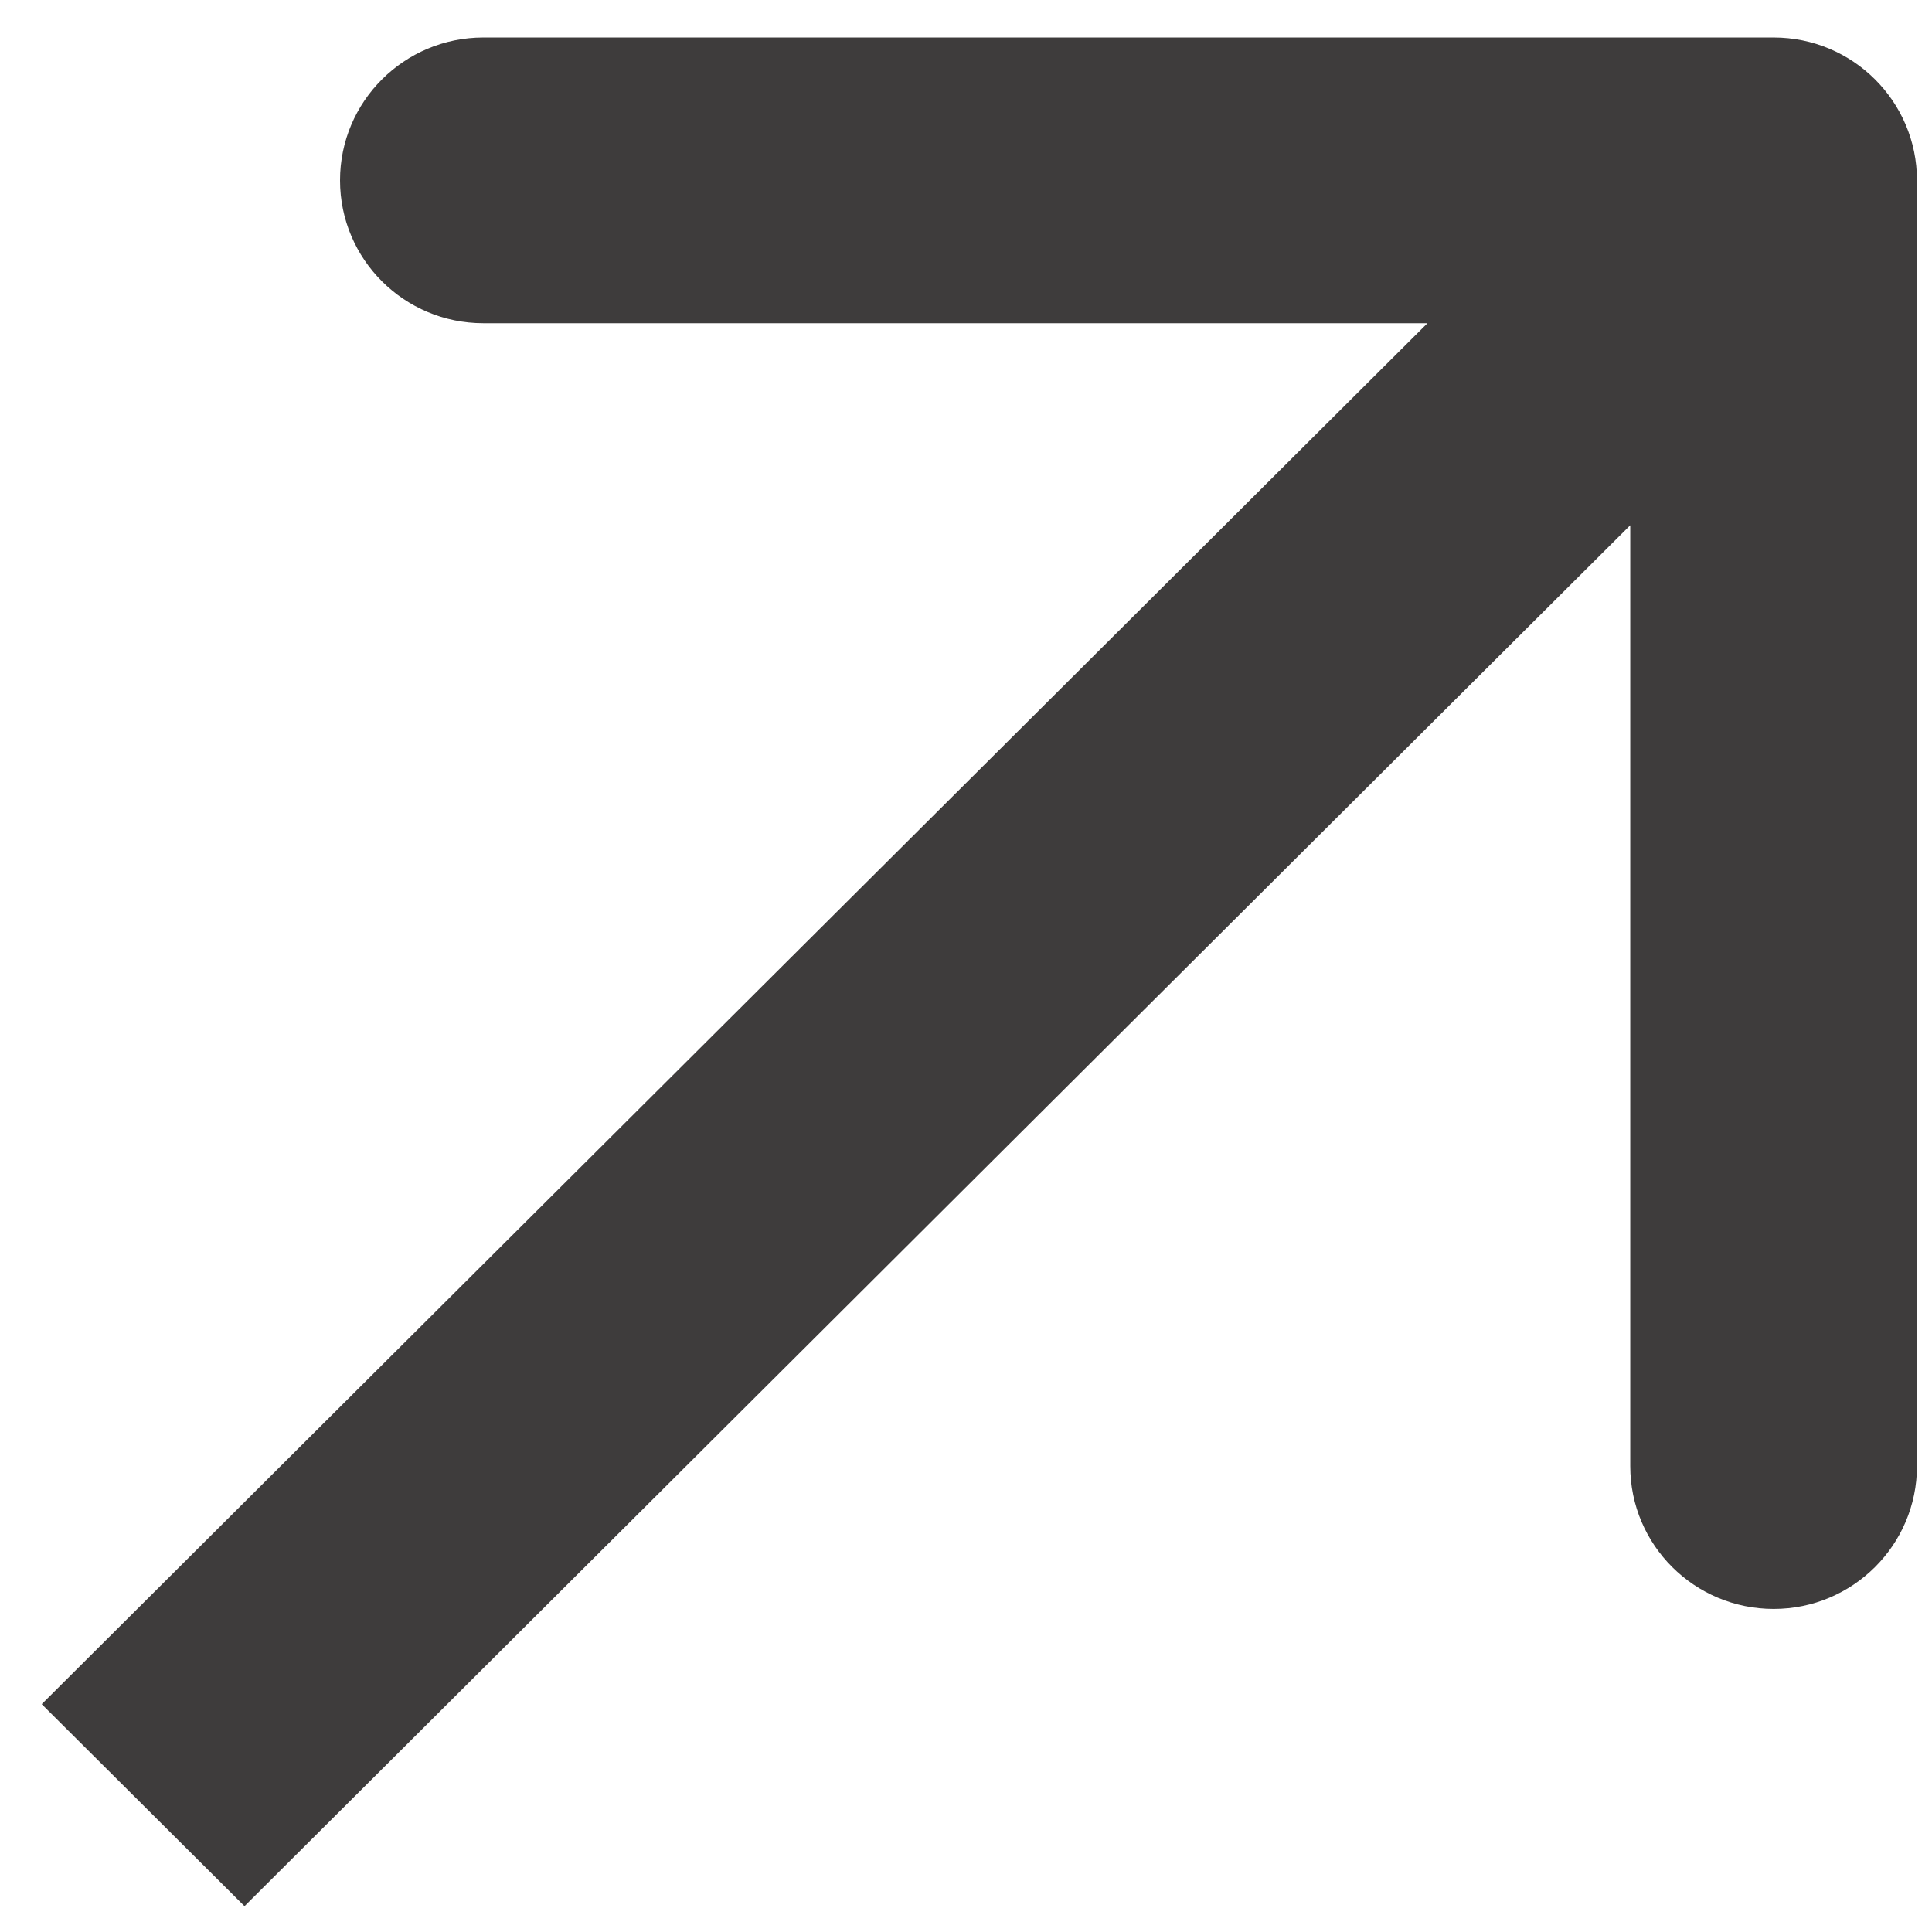
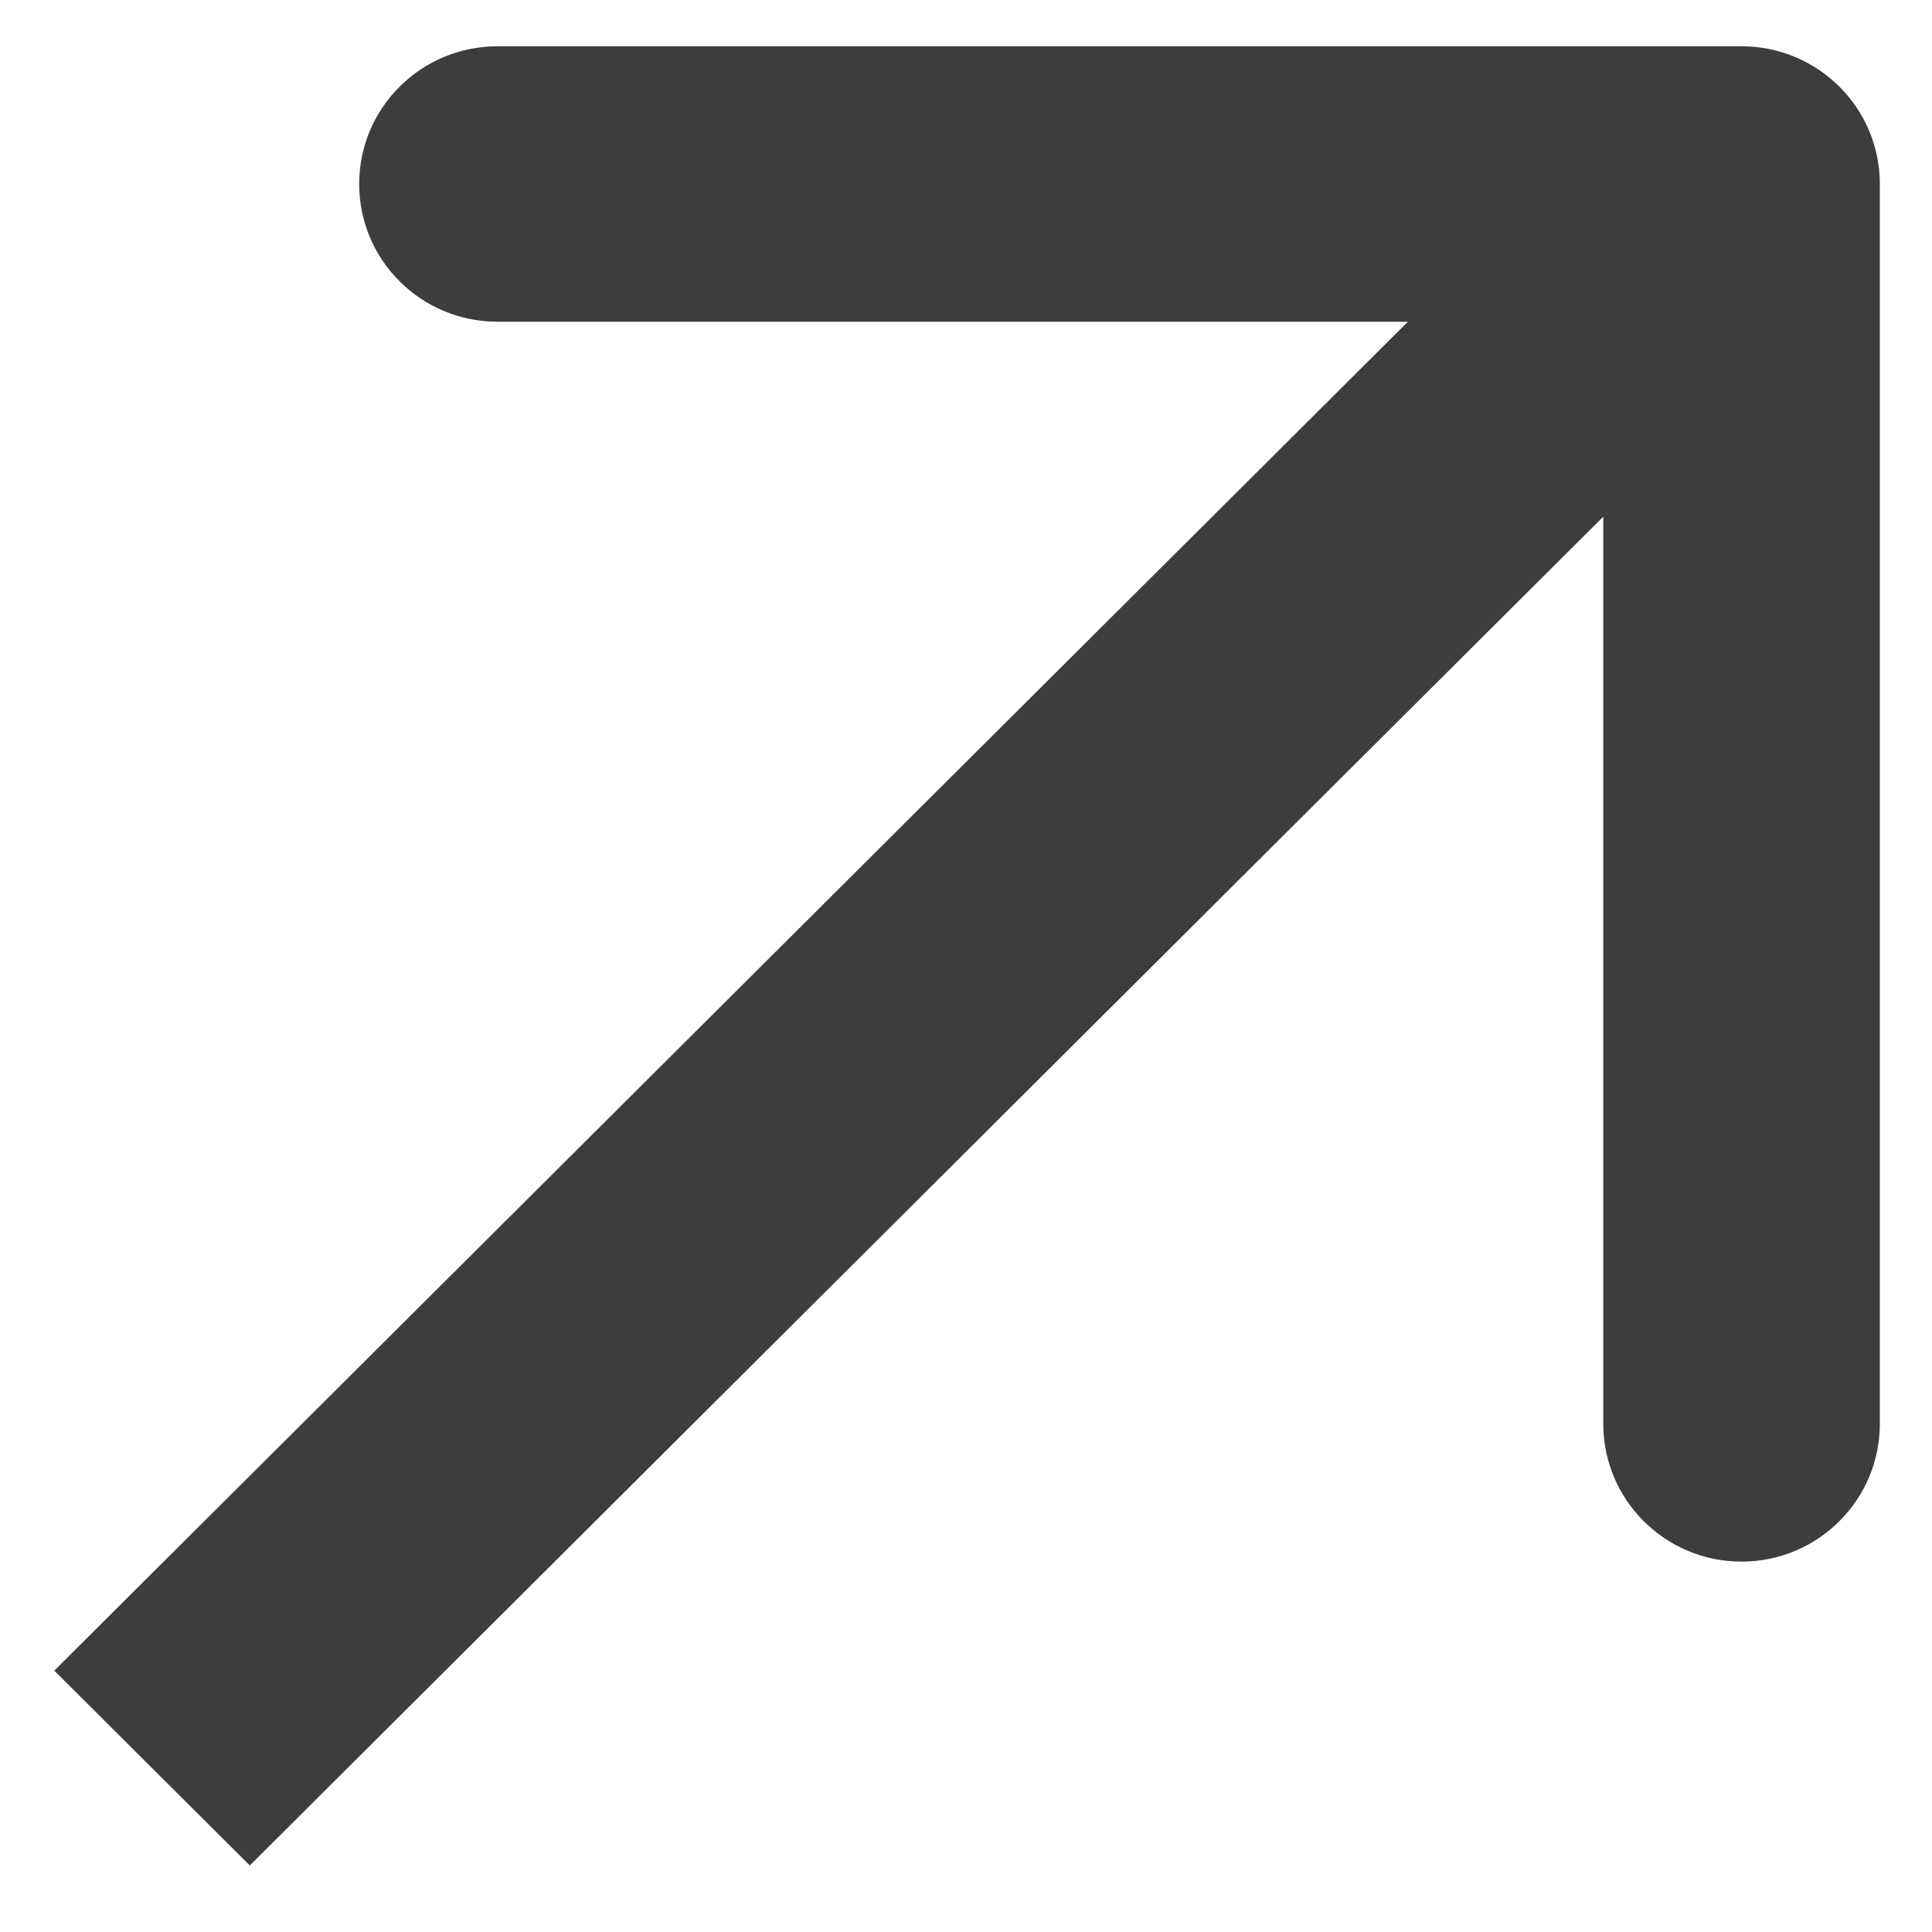
- <svg xmlns="http://www.w3.org/2000/svg" width="27" height="27" viewBox="0 0 27 27" fill="none">
-   <path d="M26.79 2.52C26.79 1.418 25.893 0.524 24.787 0.524L6.755 0.524C5.649 0.524 4.752 1.418 4.752 2.52C4.752 3.623 5.649 4.517 6.755 4.517L22.783 4.517L22.783 20.489C22.783 21.591 23.68 22.485 24.787 22.485C25.893 22.485 26.79 21.591 26.79 20.489L26.79 2.52ZM3.417 26.639L26.203 3.932L23.37 1.108L0.583 23.816L3.417 26.639Z" fill="#3E3C3C" />
+ <svg xmlns="http://www.w3.org/2000/svg" width="21" height="21" viewBox="0 0 21 21" fill="none">
+   <path d="M20.433 2C20.433 1.173 19.76 0.503 18.93 0.503L5.407 0.503C4.577 0.503 3.904 1.173 3.904 2C3.904 2.827 4.577 3.497 5.407 3.497H17.427V15.476C17.427 16.303 18.1 16.974 18.93 16.974C19.76 16.974 20.433 16.303 20.433 15.476L20.433 2ZM2.715 20.277L19.993 3.059L17.868 0.941L0.59 18.159L2.715 20.277Z" fill="#3E3C3C" />
</svg>
